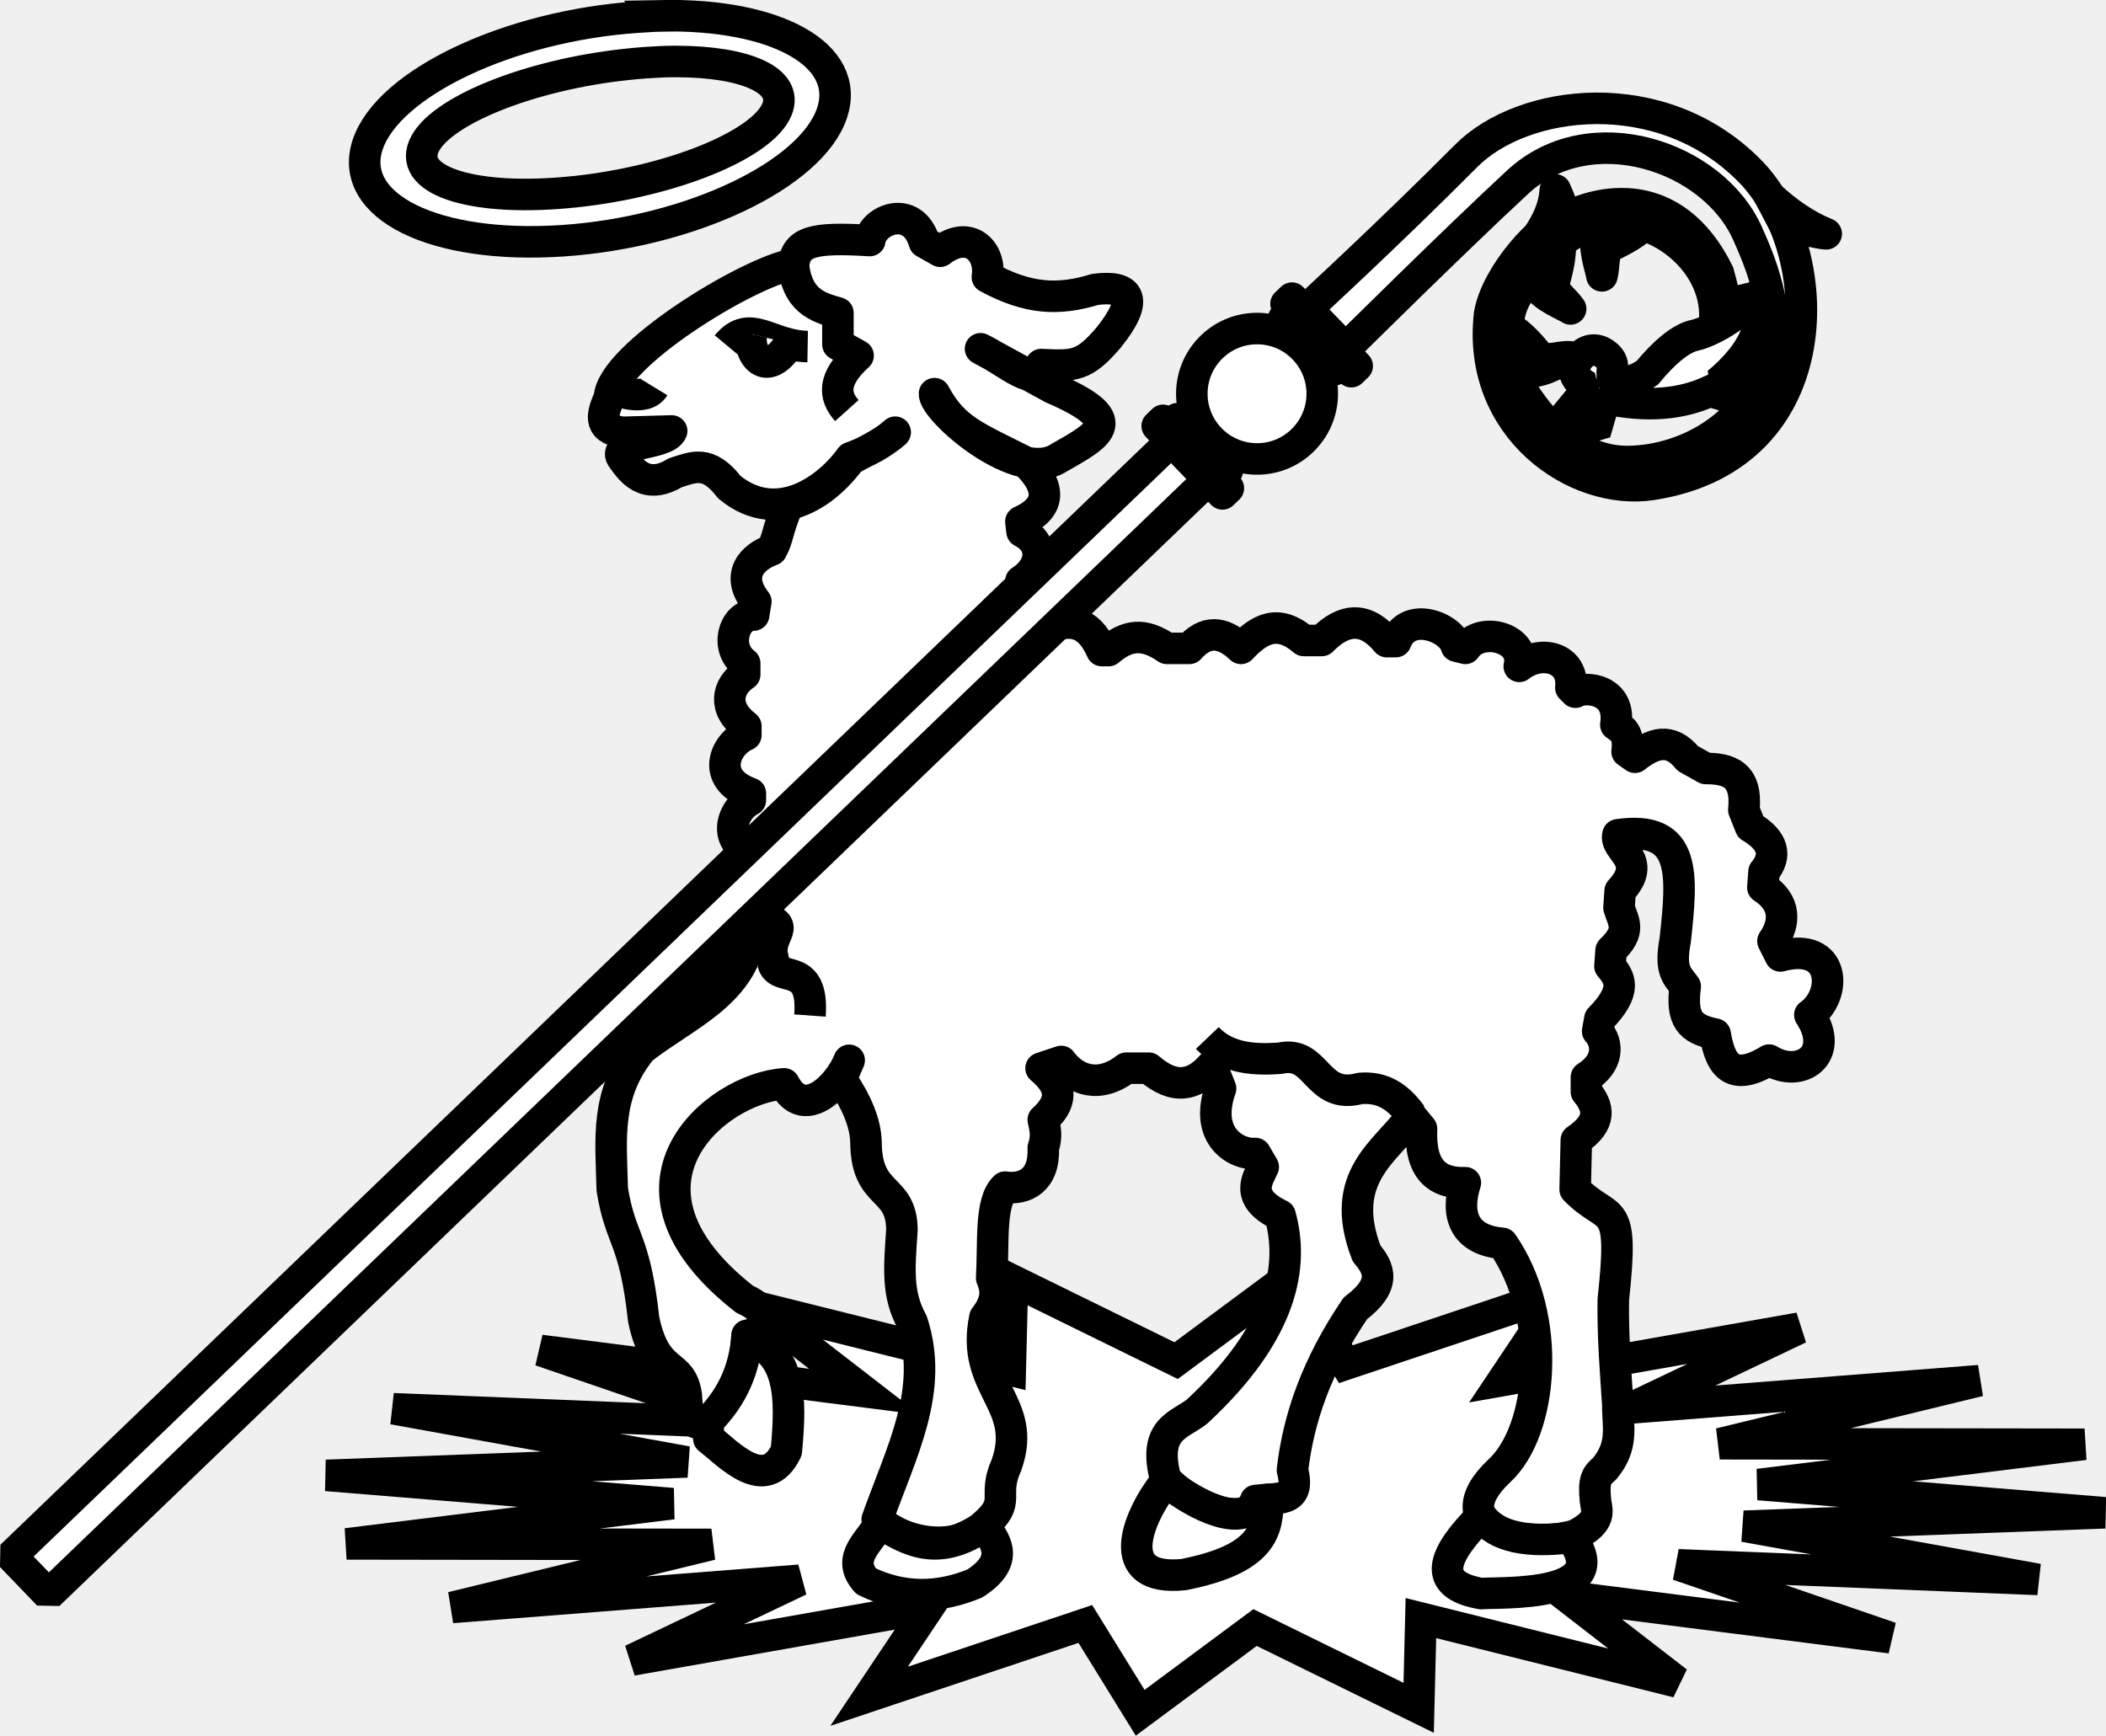
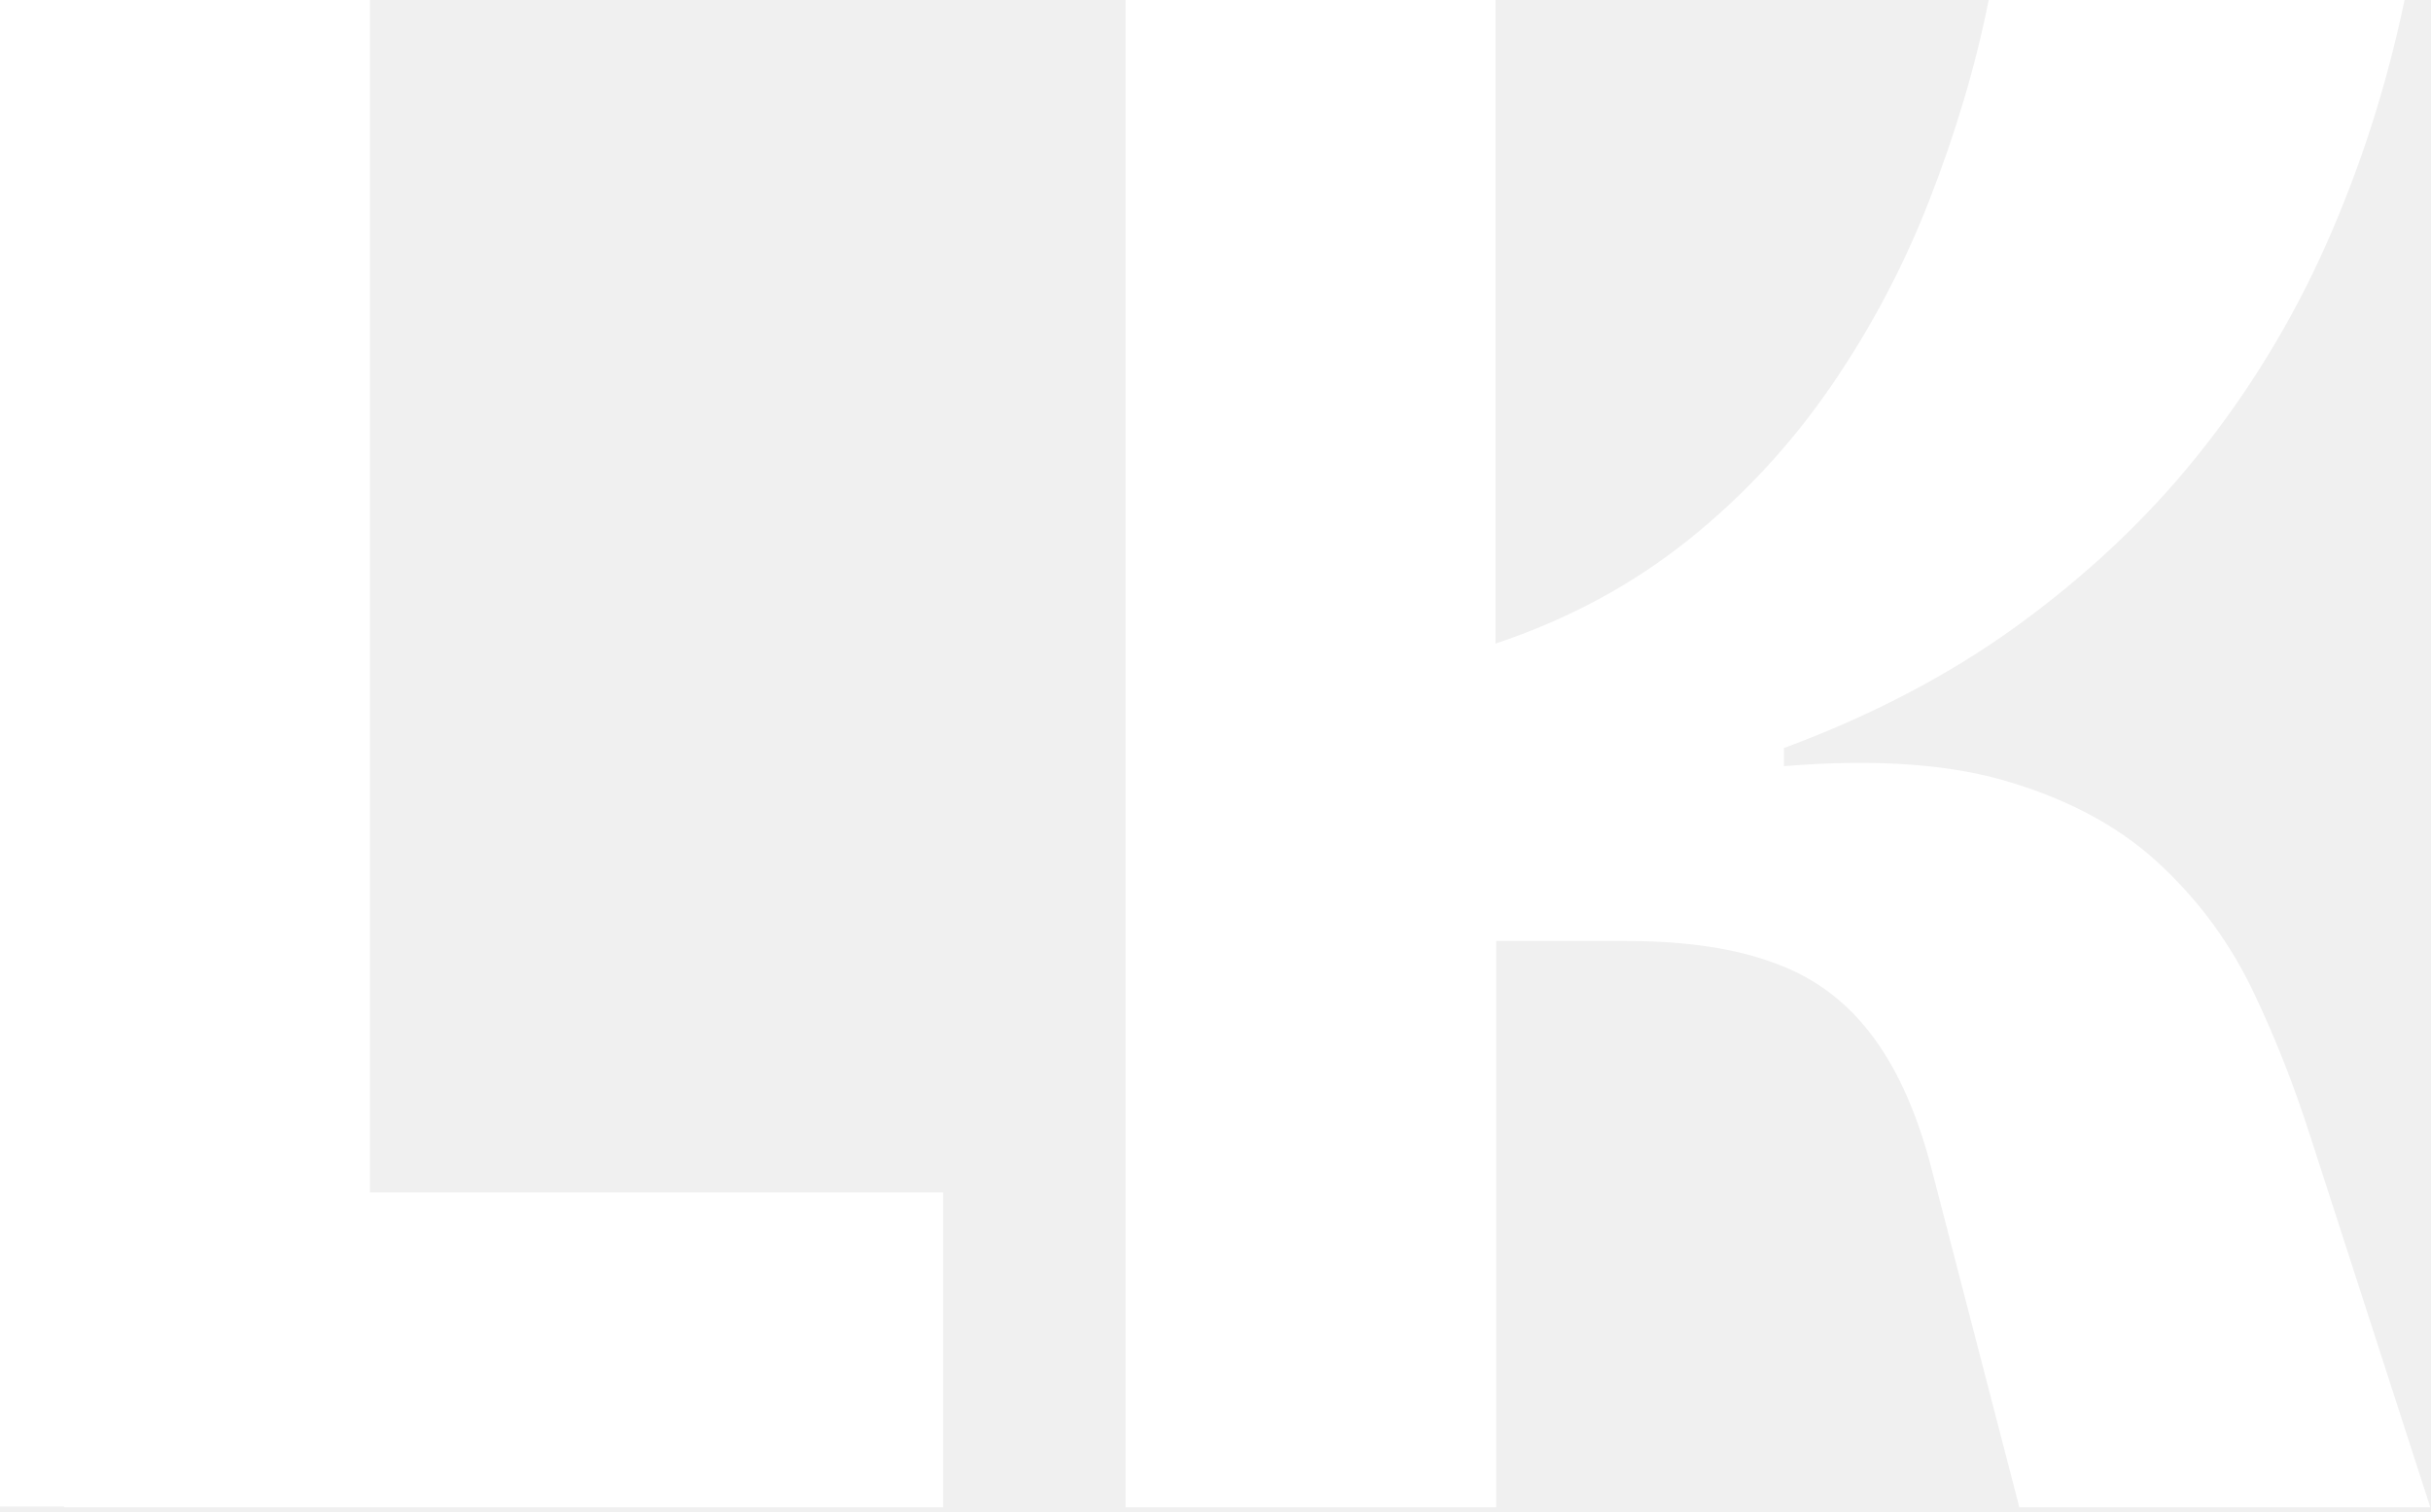
- <svg xmlns="http://www.w3.org/2000/svg" id="Mode_Isolation" data-name="Mode Isolation" viewBox="0 0 200.39 165.19">
-   <defs>
-     <style>
-       .cls-1 {
-         stroke-width: 3px;
-       }
- 
-       .cls-1, .cls-2, .cls-3, .cls-4, .cls-5 {
-         fill: #fff;
-         stroke: #000;
-       }
- 
-       .cls-1, .cls-2, .cls-5 {
-         stroke-linejoin: round;
-       }
- 
-       .cls-1, .cls-3, .cls-5 {
-         fill-rule: evenodd;
-       }
- 
-       .cls-2 {
-         stroke-linecap: square;
-       }
- 
-       .cls-2, .cls-3, .cls-5 {
-         stroke-width: 3px;
-       }
- 
-       .cls-3 {
-         stroke-miterlimit: 1.3;
-       }
- 
-       .cls-4 {
-         stroke-linecap: round;
-         stroke-width: 3px;
-       }
-     </style>
-   </defs>
-   <path class="cls-4" d="m165.96,145.24l27.96,5.06-34.25-1.39,20.23,6.94-30.83-3.93,10.52,8.14-24.39-6.08-.21,8.54-15.57-7.64-10.93,8.11-5.22-8.45-20.57,6.88,5.64-8.43-28.21,4.98,15.95-7.59-33.08,2.59,24.69-6-34.71-.05,31.02-3.83-32.95-2.69,34.32-1.28-27.96-5.06,34.25,1.39-20.23-6.94,30.83,3.93-10.52-8.14,24.39,6.08.21-8.54,15.57,7.64,10.93-8.11,5.22,8.45,20.57-6.88-5.64,8.43,28.21-4.98-15.95,7.59,33.08-2.59-24.69,6,34.71.05-31.02,3.83,32.95,2.69-34.32,1.28Z" />
-   <path class="cls-4" d="m62.93,1.51c-.75.01-1.5.08-2.25.12-12.21.82-23.71,6.24-25.69,12.12-1.97,5.88,6.32,9.98,18.53,9.16h.03c12.2-.83,23.65-6.28,25.62-12.16,1.85-5.52-5.29-9.46-16.25-9.25Zm1.41,4.34c6.64.01,10.72,1.81,9.59,4.56-1.37,3.35-9.97,6.86-19.25,7.84h-.03c-9.29.98-15.72-.93-14.34-4.28,1.37-3.36,10.03-6.86,19.31-7.84.57-.06,1.15-.12,1.72-.16,1.04-.07,2.05-.13,3-.12Z" />
-   <g>
-     <path class="cls-1" d="m85.18,41.13c-1.26,1.11-2.69,1.87-4.23,2.42-1.84,2.59-6.75,6.76-11.55,2.81-2.03-2.64-3.42-1.91-5.15-1.37-2.87,1.75-4.25-.31-4.99-1.33-1.31-1.6,4.1-1.28,4.65-2.65l-4.71.13c-2.43-.37-1.84-1.84-1.21-3.32.21-3.97,13.08-11.88,17.52-12.69.31-2.16,1.86-2.57,7.25-2.24.28-2.01,4.1-3.53,5.2.17l1.5.85c2.74-2.13,4.87-.04,4.49,2.46,3.85,2.09,6.73,2.25,10.25,1.17,3.38-.43,4.22.94,1.28,4.59-2.32,2.72-3.21,2.72-6.41,2.56-.26,2.6-3.21-.28-5.77-1.5l6.84,3.74c7.03,3.03,4.71,4.33.64,6.62-3.87,2.62-11.97-4.56-11.86-6.09,1.84,3.42,3.8,4.06,8.66,6.51,2.67,2.53,2.24,4.45-.44,5.66l.11.96c2.13,1.1,2,3.34-.11,4.7,1.39.73,3.01,1.82,1.5,4.27l.43.53c3.24-1.75,4.79-.38,5.77,1.82h.64c1.71-1.46,3.31-1.77,5.55-.21h2.14c1.5-1.71,3.13-1.71,4.91,0,1.67-1.78,3.47-2.91,5.98-.75h1.71c2.21-2.25,4.27-2.21,6.19.11h.85c1.16-3.01,5.29-1.38,5.77.43l.85.21c1.46-2.2,5.8-.99,5.13,1.71,2.16-1.69,5.21-.76,4.91,2.03l.43.43c1.02-.62,4.36-.25,3.85,3.1.6.44,1.29.75,1.07,2.56l.75.53c1.67-1.32,3.35-1.96,5.02.11l1.71.96c2.2,0,3.97.57,3.63,3.95l.64,1.6c2.14,1.28,2.56,2.71,1.28,4.27l-.11,1.5c2.22,1.44,2.15,3.38.96,5.11l.71,1.41c5.3-1.44,5.45,3.76,2.8,5.61,2.5,3.8-.89,6.14-3.88,4.3-3.79,2.32-4.69.08-5.13-2.47-2.42-.49-3.24-1.44-2.85-4.54-.76-1.04-1.5-1.47-.95-4.4.68-6.26,1.12-10.97-5.45-10.03-.38,1.46,2.97,2.39.21,5.34l-.11,1.6c.41,1.35,1.23,2.19-.75,4.06l-.11,1.5c.92,1.1,1.74,2.25-.96,5.02l-.21,1.17c1.03,1.14,1.07,3.03-1.07,4.38v1.39c1.16,1.42,1.55,2.89-.96,4.59l-.11,4.7c3.27,3.35,4.7.71,3.63,10.47-.06,3.5.22,6.83.43,10.04-.03,1.97.61,3.85-1.28,6.09-.77.63-1.04,1.08-.85,2.99.11.96.71,1.98-1.92,3.31-5.08,1.48-12.9-.73-7.26-6.09,4.18-3.79,5.19-14.65.32-21.68-3.66-.31-4.48-2.73-3.52-5.77-2.67.08-4.34-1.23-4.17-5.13l-.96-1.17c-2.35,3.3-7.09,5.72-4.27,13.03,1.22,1.43,1.93,2.96-1.07,5.23-3.69,5.44-5.42,10.51-5.98,15.38.85,3.31-1.55,2.47-3.42,2.99-.89,2.36-5.77.98-8.65-2.14-1.27-4.81,1.31-5.08,2.99-6.41,8.3-7.69,9.21-14,7.9-18.69-3.52-1.69-2.05-3.55-1.6-4.59l-.75-1.28c-1.64.15-4.97-1.51-3.31-6.19l-.85-2.14c-1.62,1.83-3.51,2.36-5.98.21h-2.14c-2.57,1.99-4.89,1.14-6.19-.64l-1.92.64c1.47,1.27,2.57,2.79.21,4.91.18.8.37,1.59,0,2.67.13,3.11-1.78,4.01-3.63,3.74-1.47,1.37-1.08,5.19-1.28,8.65.43,1.02.61,2.16-.64,3.74-1.44,6.74,4.19,8.13,2.03,14.1-1.37,3.03.6,3.34-2.16,5.74-2.22,2.31-7.2,2.03-10.12-.61,2.3-6.47,5.46-12.29,3.31-18.8-1.45-2.64-1.21-5.06-.96-8.76-.04-4.3-3.38-2.96-3.42-8.33-.04-1.85-.91-3.86-2.37-6l.77-1.8c-.96,2.44-4.31,5.86-6.19,2.24-6.51.42-17.62,9.69-3.74,20.51,2.38,1.02,2.64,2.97.21,3.42-.17,4.25-1.87,6.07-3.42,8.12-1.5.78-2.28,0-2.35-2.35-.46-3.45-2.88-1.69-4.06-7.26-.88-7.98-2.19-7.41-2.99-12.39-.13-4.89-.67-9.09,2.78-13.35,4.03-3.16,9.4-5.19,10.36-10.68.02.1,1.42-1.9,2.24,2.46-.95-2.69,1.9-3.35-.85-4.27-1.65.12-2.62-2.8-.32-4.38l-.11-1.6c-3.87-.81-2.84-4.26-.96-5.23v-.64c-3.81-1.37-2.46-4.67-.43-5.55v-.85c-2.24-1.7-1.8-3.77-.11-4.91v-1.07c-1.96-1.45-1.02-4.6.85-4.59l.21-1.28c-1.99-2.55-.33-4.24,1.5-4.91.67-1.22.46-1.67,1.56-4.31,2.28-.55,4.24-2.04,5.95-4.3,1.11-.66,2.91-1.4,4.23-2.57h0Z" />
-     <path class="cls-1" d="m75.46,24.97c.33,3.62,2.27,4.26,4.27,4.81v2.99l1.92,1.07c-2.46,2.23-2.3,3.86-1.07,5.23" />
-     <path class="cls-1" d="m76.85,32.98c-3.58-.06-5.48-2.77-7.69-.11" />
-     <path class="cls-1" d="m71.51,31.81c-.38,1.73,1.33,4.5,3.63.85" />
-     <path class="cls-1" d="m62.22,36.83c-.39.64-1.21.86-2.46.64l.32-.21" />
-     <path class="cls-1" d="m77.07,96.64c.38-5.28-3.07-3.06-3.52-5.02" />
-     <path class="cls-1" d="m114.88,98.78c1.64,1.72,3.88,2.16,6.94,1.92,3.56-.79,3.38,4,7.58,2.88,1.8-.15,3.39.44,4.91,2.56" />
-     <path class="cls-1" d="m71.08,127.29c4.18,1.47,4.23,5.63,3.74,10.79-2,4.16-5.5.28-7.37-1.17l-.11-1.6c2.52-2.51,3.49-5.22,3.74-8.01h0Z" />
-     <path class="cls-1" d="m83.69,144.92c-.79,1.78-3.31,3.26-1.28,5.55,3.45,1.69,6.91,1.65,10.36.21,3.06-1.99,2.3-3.74.85-5.45-4.43,3.06-7.28,1.34-9.93-.32Z" />
-     <path class="cls-1" d="m110.92,140.97c-2.75,3.47-5.16,9.57,1.71,8.87,7.58-1.5,8.01-4.25,8.01-7.16l-1.17.11c-.93,2.77-5.7.52-8.54-1.82Z" />
-     <path class="cls-1" d="m140.94,144.28c-3.66,3.68-4.85,6.53,0,7.37,1.78-.16,12.95.45,8.54-5.34-4.04.51-7.07.02-8.54-2.03Z" />
-   </g>
-   <g>
-     <path class="cls-3" d="m115.52,45.13L4.61,151.75l-3.53-3.67L112.1,41.35l3.42,3.78Z" />
-     <g>
-       <path class="cls-2" d="m126.39,34.69l-3.55-3.69-10.79,10.37,3.55,3.69,10.79-10.37Z" />
-       <path class="cls-2" d="m115.31,33c-2.47,2.37-2.55,6.3-.17,8.77s6.3,2.55,8.77.17,2.55-6.3.17-8.77c-2.37-2.47-6.3-2.55-8.77-.17Z" />
-     </g>
-     <path class="cls-3" d="m124.35,29.4s7.86-7.22,15.14-14.55c5.45-5.5,18.59-7.05,26.92,1.33,7.53,7.46,8.09,27.25-9.22,29.92-7.25,1.12-16.7-5.38-15.45-16.21.68-3.89,5.14-8.61,6.99-9.03,3.27-1.82,10.52-3.53,14.77,5.1.56,2.01.9,3.6.79,4.6l-1.17.34c.72-5.84-5.55-10.66-10.34-9.73.04.07-4.86.09-8.58,7.19-1.54,2.94-.32,6.11.63,8.77,2.61,4.24,6.19,6.83,10.07,6.79,5.9-.07,11.99-3.83,13.48-10.05,1.06-4.44-.98-9.16-2.11-11.68-3.31-7.38-14.96-11.24-21.83-4.89-6.02,5.57-16.41,15.87-16.41,15.87l-3.68-3.78Z" />
-     <g>
-       <path class="cls-3" d="m166.81,27.15c.82,1.51-3.54,4.33-5.57,4.76-1.27.26-2.88,1.6-4.49,3.56-1.78,1.24-2.54.77-3.35.38-.05-.72.35-1.45-.76-2.21-1.27-.87-2.46.14-2.78,1.14-.22.68.21,1.64,1.35,2.08l-3.13,3.78.38.34,2.81-2.75-.33,1.3-2.18,1.82,3.24-.94.72-2.49c4.09.89,7.32.52,9.97-.69l3.51,1.04.37-.35-3.11-1.48c3.74-3.15,4.89-6.25,3.35-9.28Z" />
-       <g>
-         <path class="cls-5" d="m146.26,22.57c.83-1.29,1.61-2.62,1.73-4.5.44.97.85,1.94.64,2.82l-2.37,1.68Z" />
-         <path class="cls-5" d="m170.24,22.21c1.14-.73,2.28-.02,3.53.04-2.01-.81-3.76-2.08-5.38-3.56l1.85,3.51Z" />
-         <path class="cls-5" d="m152.42,26.25c.31-.97-.04-2.41.98-2.9,1.12-.55,2.11-1.09,2.99-1.89-1.22-.25-2.33-.6-4.2-.22-.72,2.02-.11,3.46.24,5.01Z" />
-         <path class="cls-5" d="m149.44,29.4c-.52-.88-1.83-1.56-1.53-2.65.33-1.21.57-2.31.56-3.49-.99.75-1.99,1.35-2.94,3,1.04,1.88,2.52,2.37,3.92,3.13Z" />
-         <path class="cls-5" d="m149.34,33.95c-1.02-.07-2.33.61-3.05-.25-.8-.96-1.56-1.79-2.55-2.45.05,1.24-.03,2.4.79,4.13,2.14.22,3.38-.72,4.81-1.42Z" />
-       </g>
-     </g>
-     <g>
-       <g>
-         <path class="cls-2" d="m129.14,34.83l-6.21-6.46-.56.54,6.21,6.46.56-.54Z" />
-         <path class="cls-2" d="m127.69,34.45l-4.74-4.93-.8.77,4.74,4.93.8-.77Z" />
-       </g>
-       <g>
-         <path class="cls-2" d="m116.32,47l-6.21-6.46.56-.54,6.21,6.46-.56.54Z" />
-         <path class="cls-2" d="m115.99,45.54l-4.74-4.93.8-.77,4.74,4.93-.8.77Z" />
-       </g>
-     </g>
-   </g>
+ <svg xmlns="http://www.w3.org/2000/svg" width="349" height="217" viewBox="0 0 349 217" fill="none">
+   <path d="M161.6 216.4V0H214.7V92.4C225.2 88.9 234.4 83.9 242.4 77.5C250.4 71.1 257.2 63.7 262.9 55.4C268.6 47.1 273.3 38.2 277 28.7C280.7 19.2 283.6 9.6 285.5 0H345.2C342.6 12.5 338.8 24.2 333.9 35.2C329 46.2 322.8 56.3 315.4 65.5C308 74.7 299.3 82.8 289.5 89.9C279.7 97 268.5 102.8 256.1 107.4V110C269.4 108.9 280.5 109.7 289.2 112.5C297.9 115.2 305 119.2 310.5 124.5C316 129.7 320.3 135.7 323.5 142.4C326.7 149.1 329.3 155.8 331.5 162.6L348.9 216.4H289.9L277.4 168.2C275.4 160.3 272.6 153.9 269 149C265.4 144.1 260.8 140.5 255.1 138.4C249.4 136.2 242.2 135.1 233.5 135.1H214.8V216.4H161.6Z" fill="white" />
+   <path d="M0 216.4V0H53.1V216.3H0V216.4ZM9.2 216.4V171.2H135.4V216.4H9.2Z" fill="white" />
</svg>
